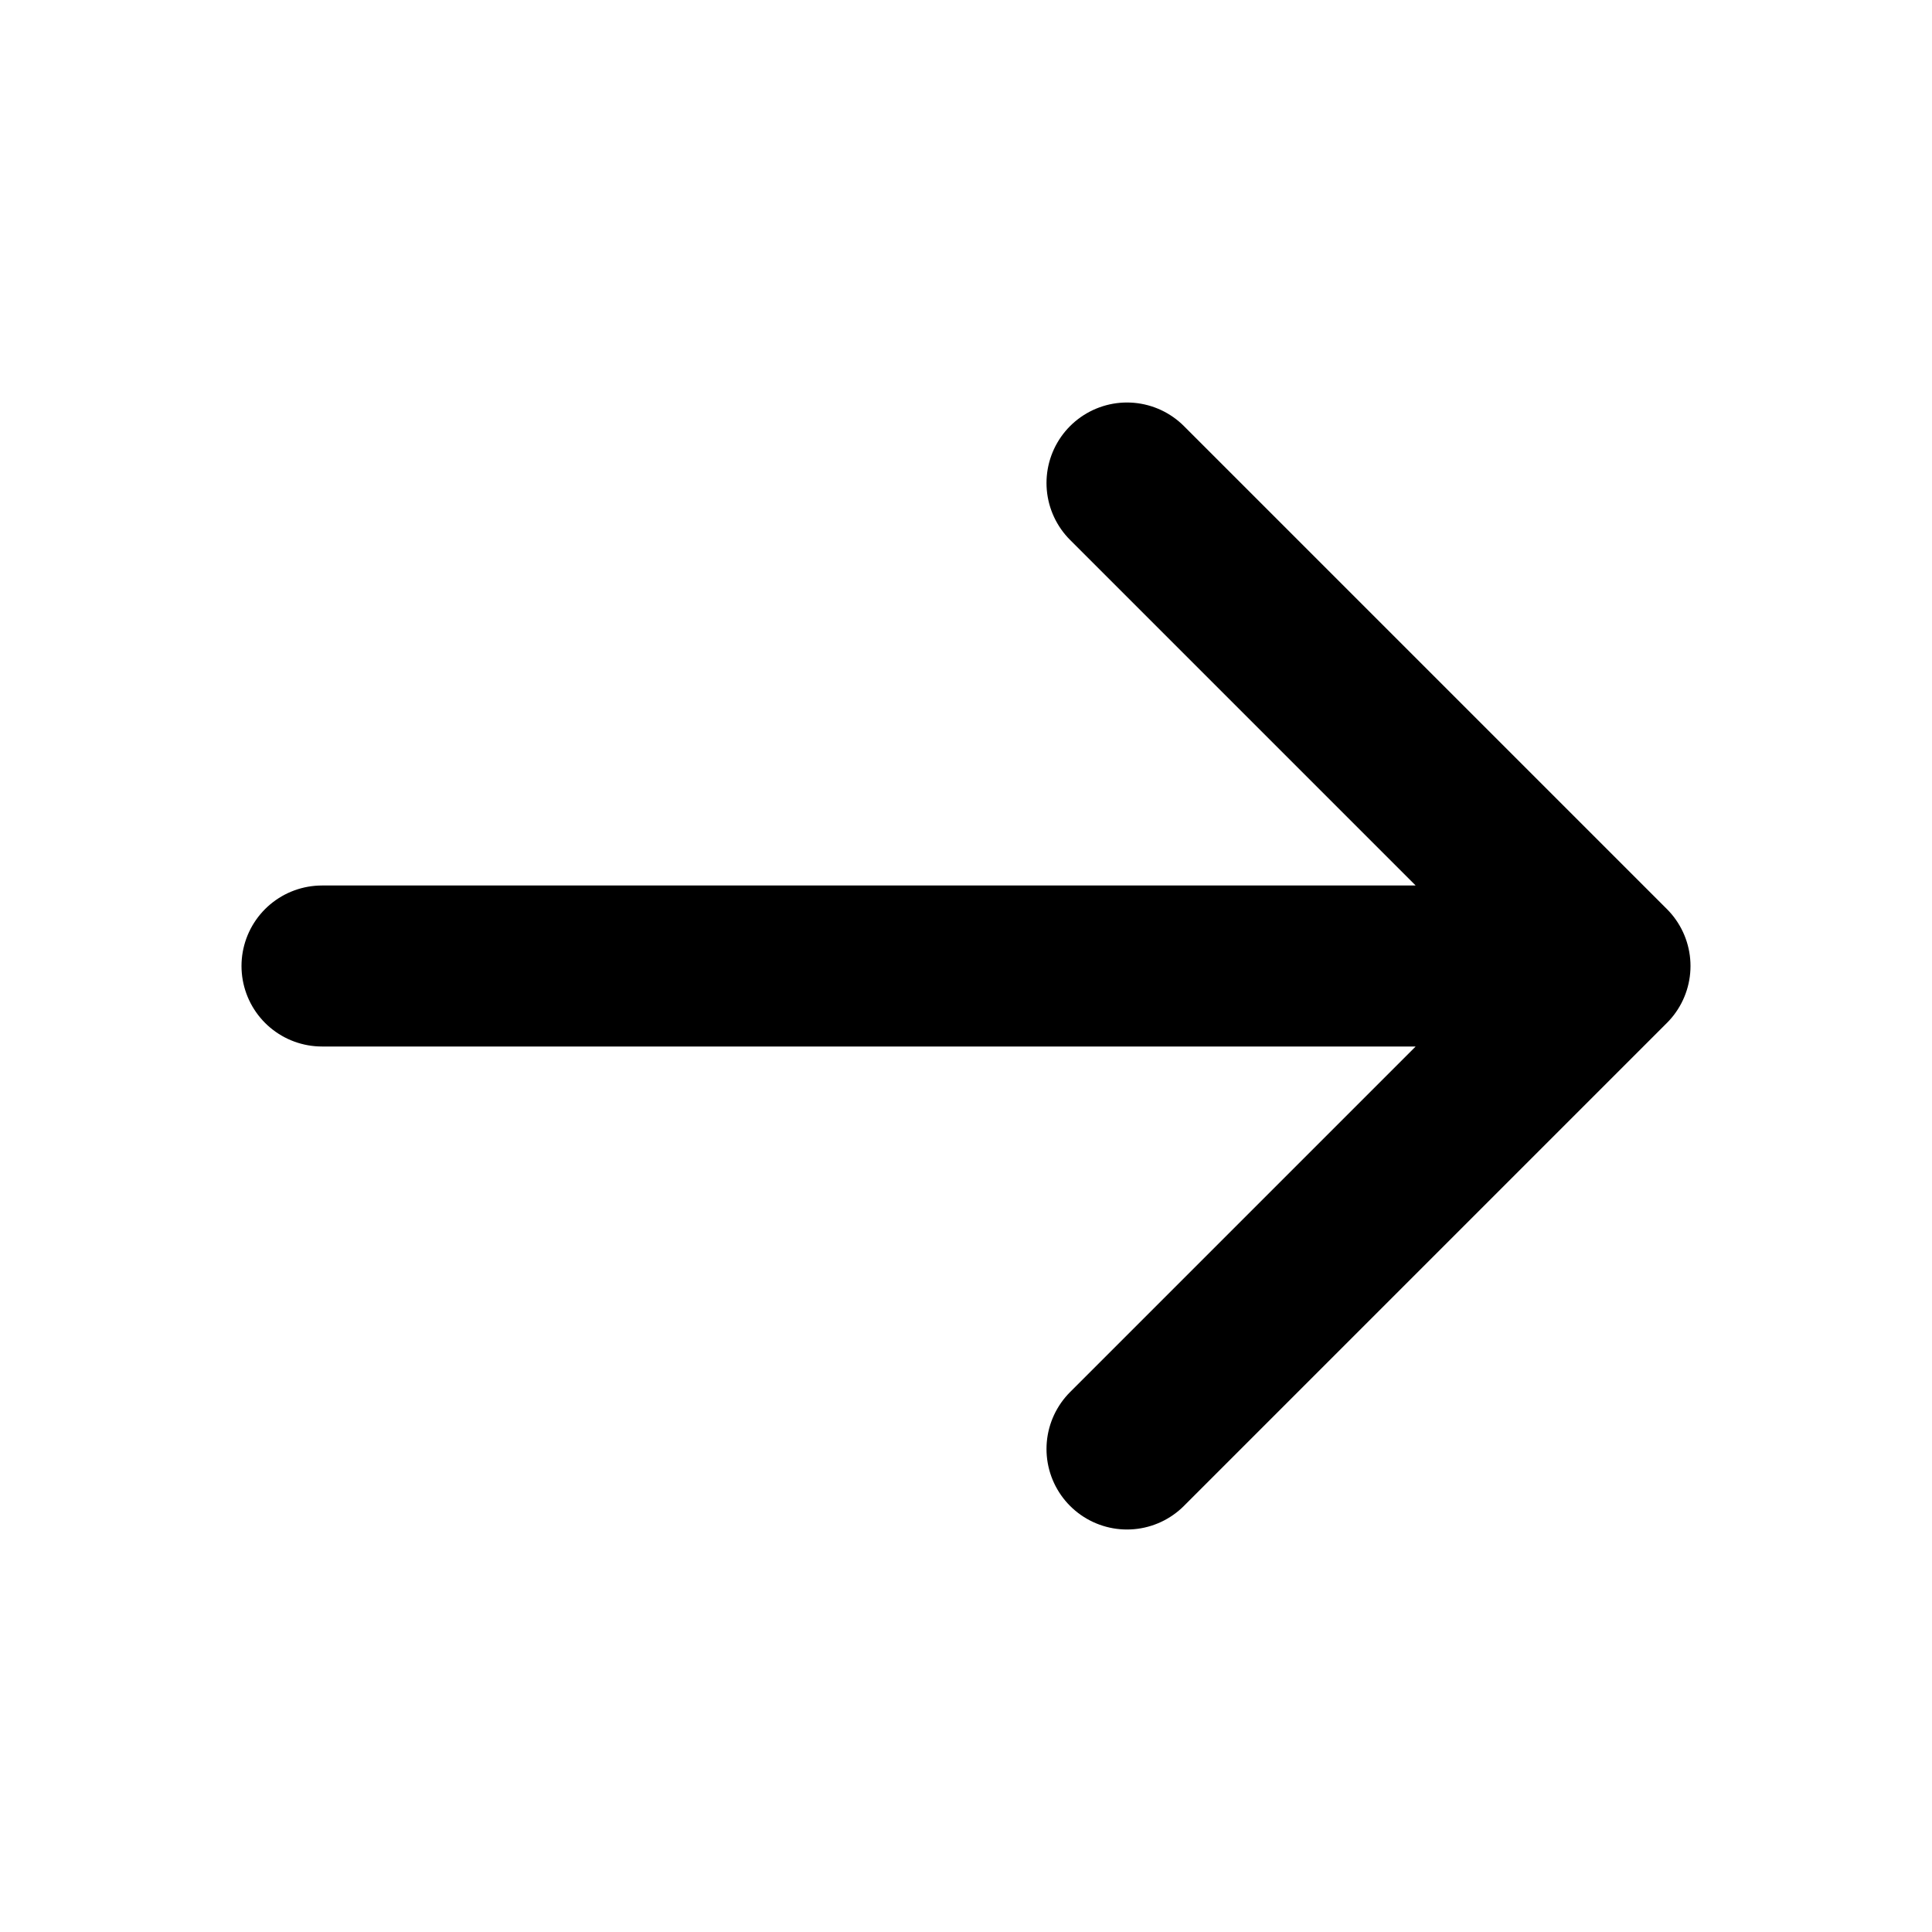
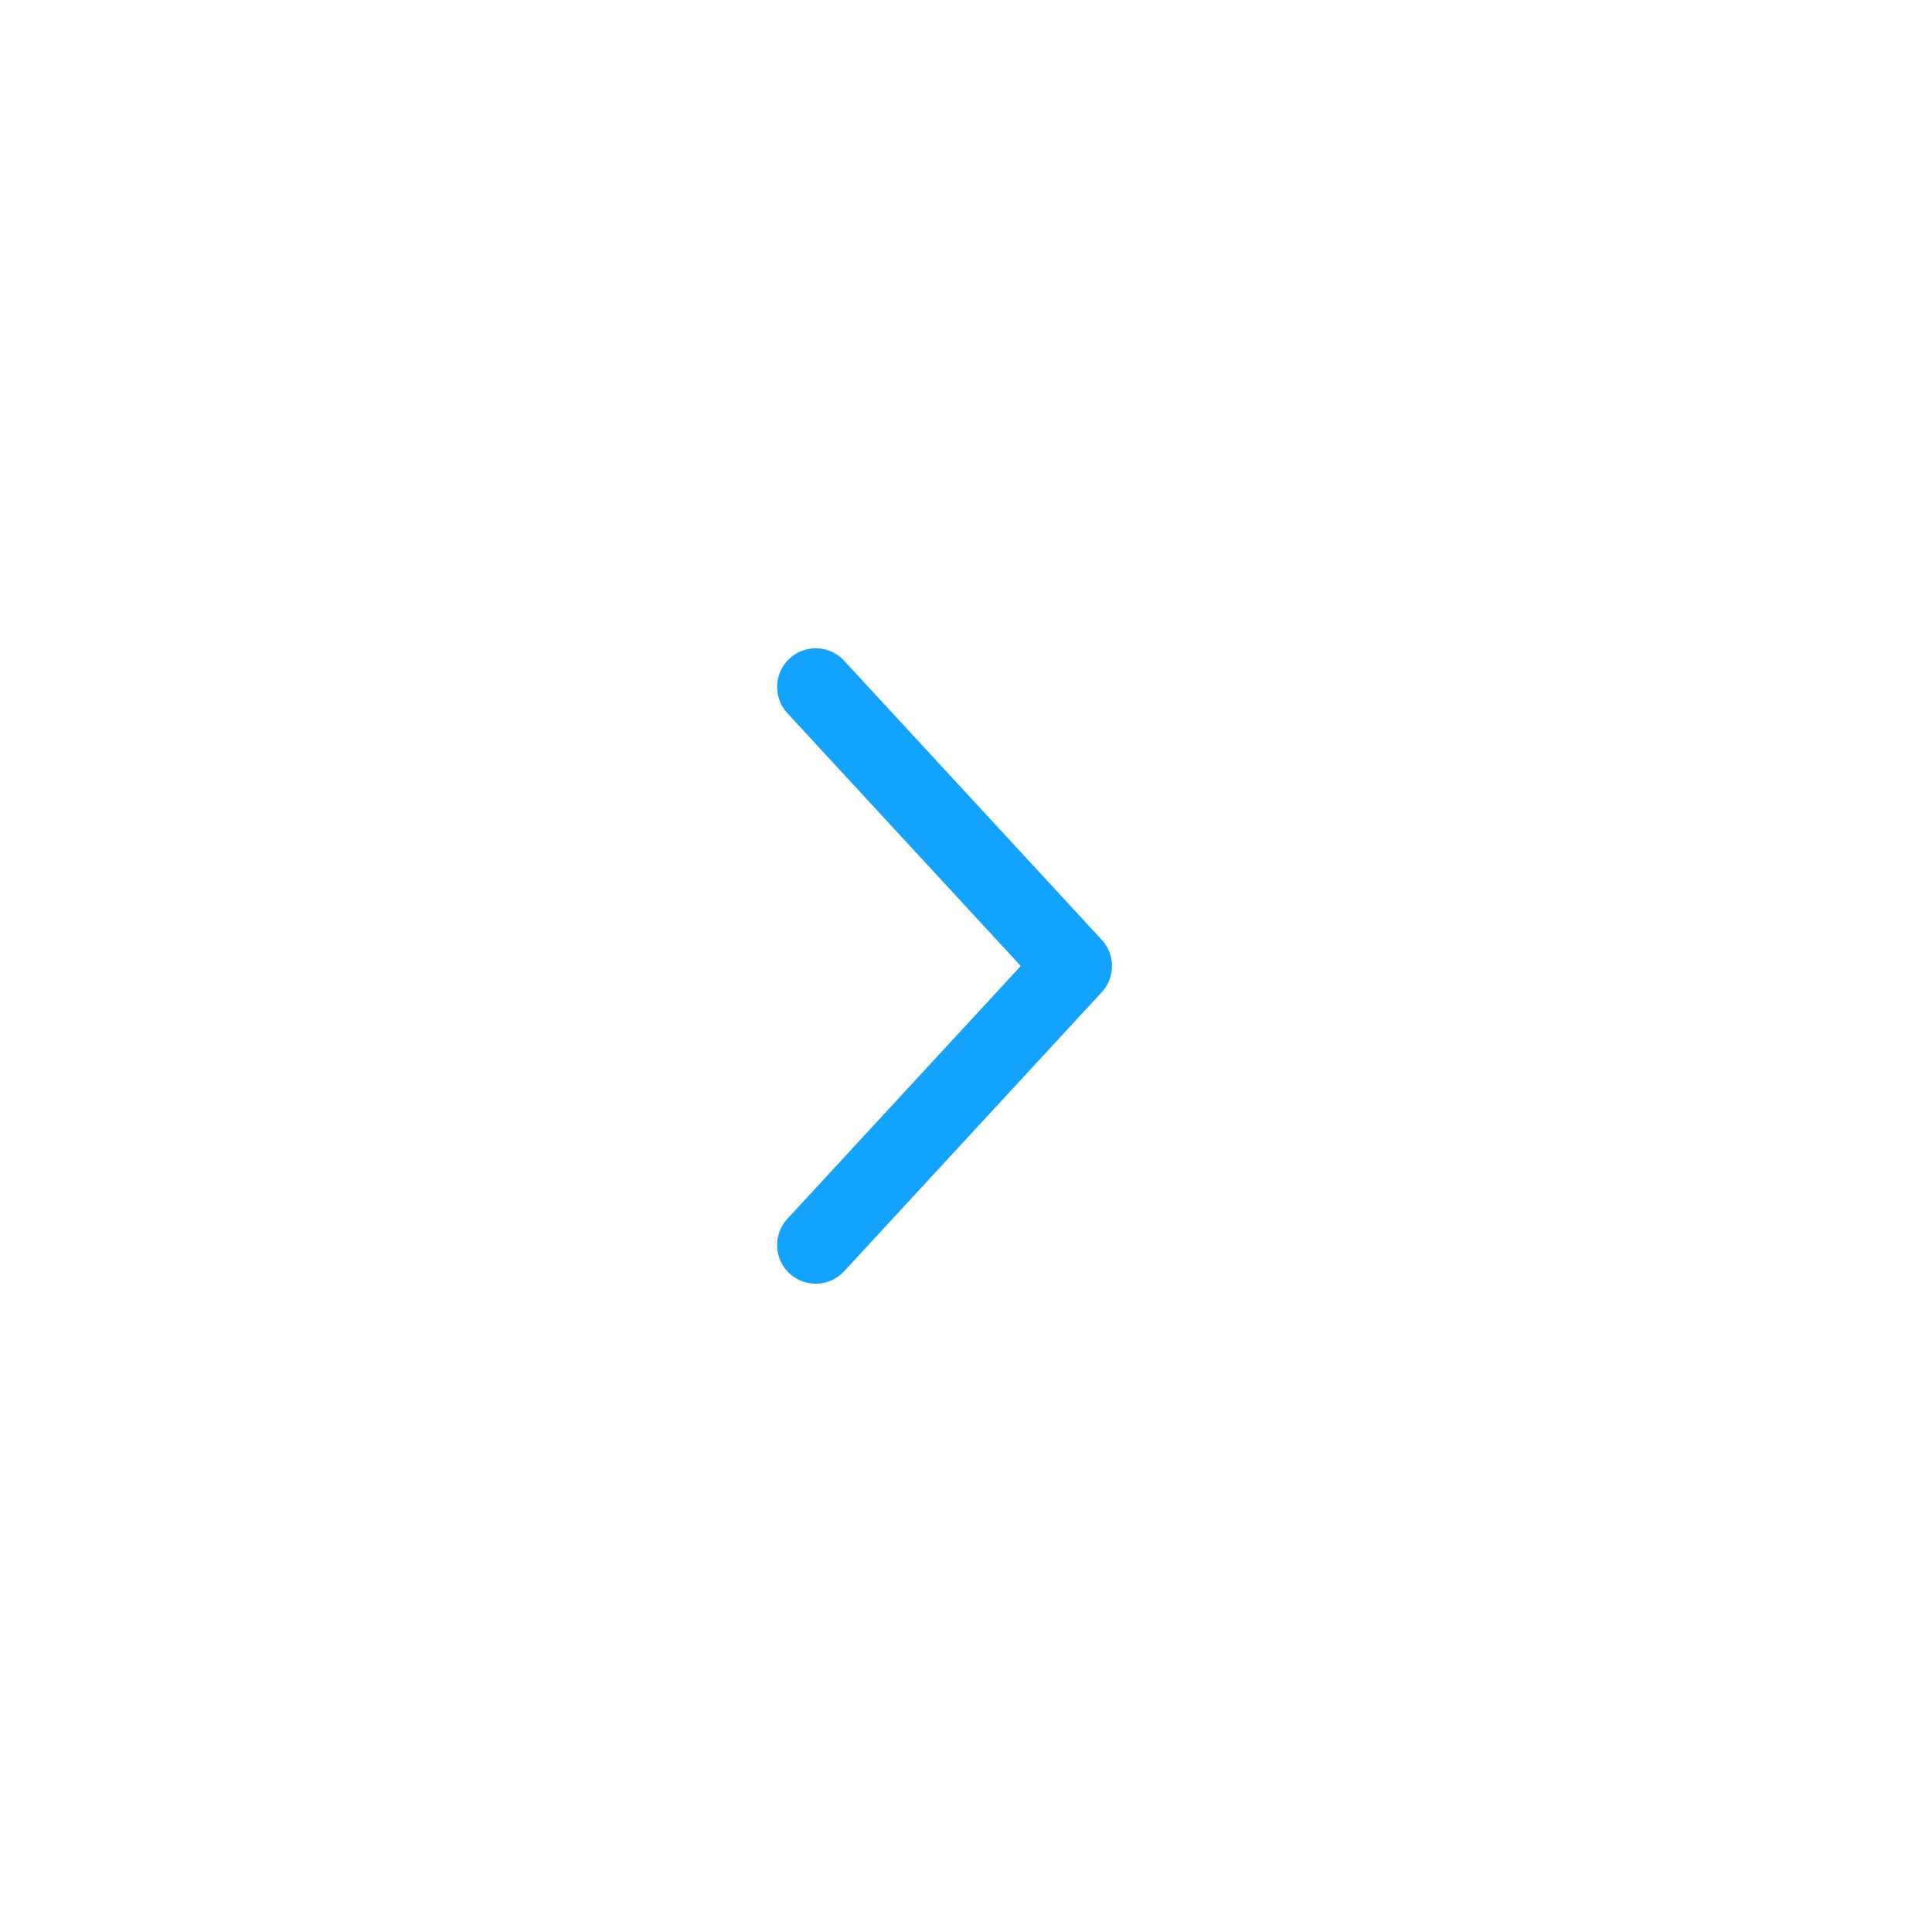
- <svg xmlns="http://www.w3.org/2000/svg" width="24" height="24" viewBox="0 0 24 24" fill="none">
-   <path d="M4 12H20M20 12L14 6M20 12L14 18" stroke="black" stroke-width="2" stroke-linecap="round" stroke-linejoin="round" />
+ <svg xmlns="http://www.w3.org/2000/svg" width="50" height="50" viewBox="0 0 50 50" fill="none">
+   <path d="M21.111 32.222L27.778 25L21.111 17.778" stroke="#13A3FD" stroke-width="2" stroke-linecap="round" stroke-linejoin="round" />
</svg>
